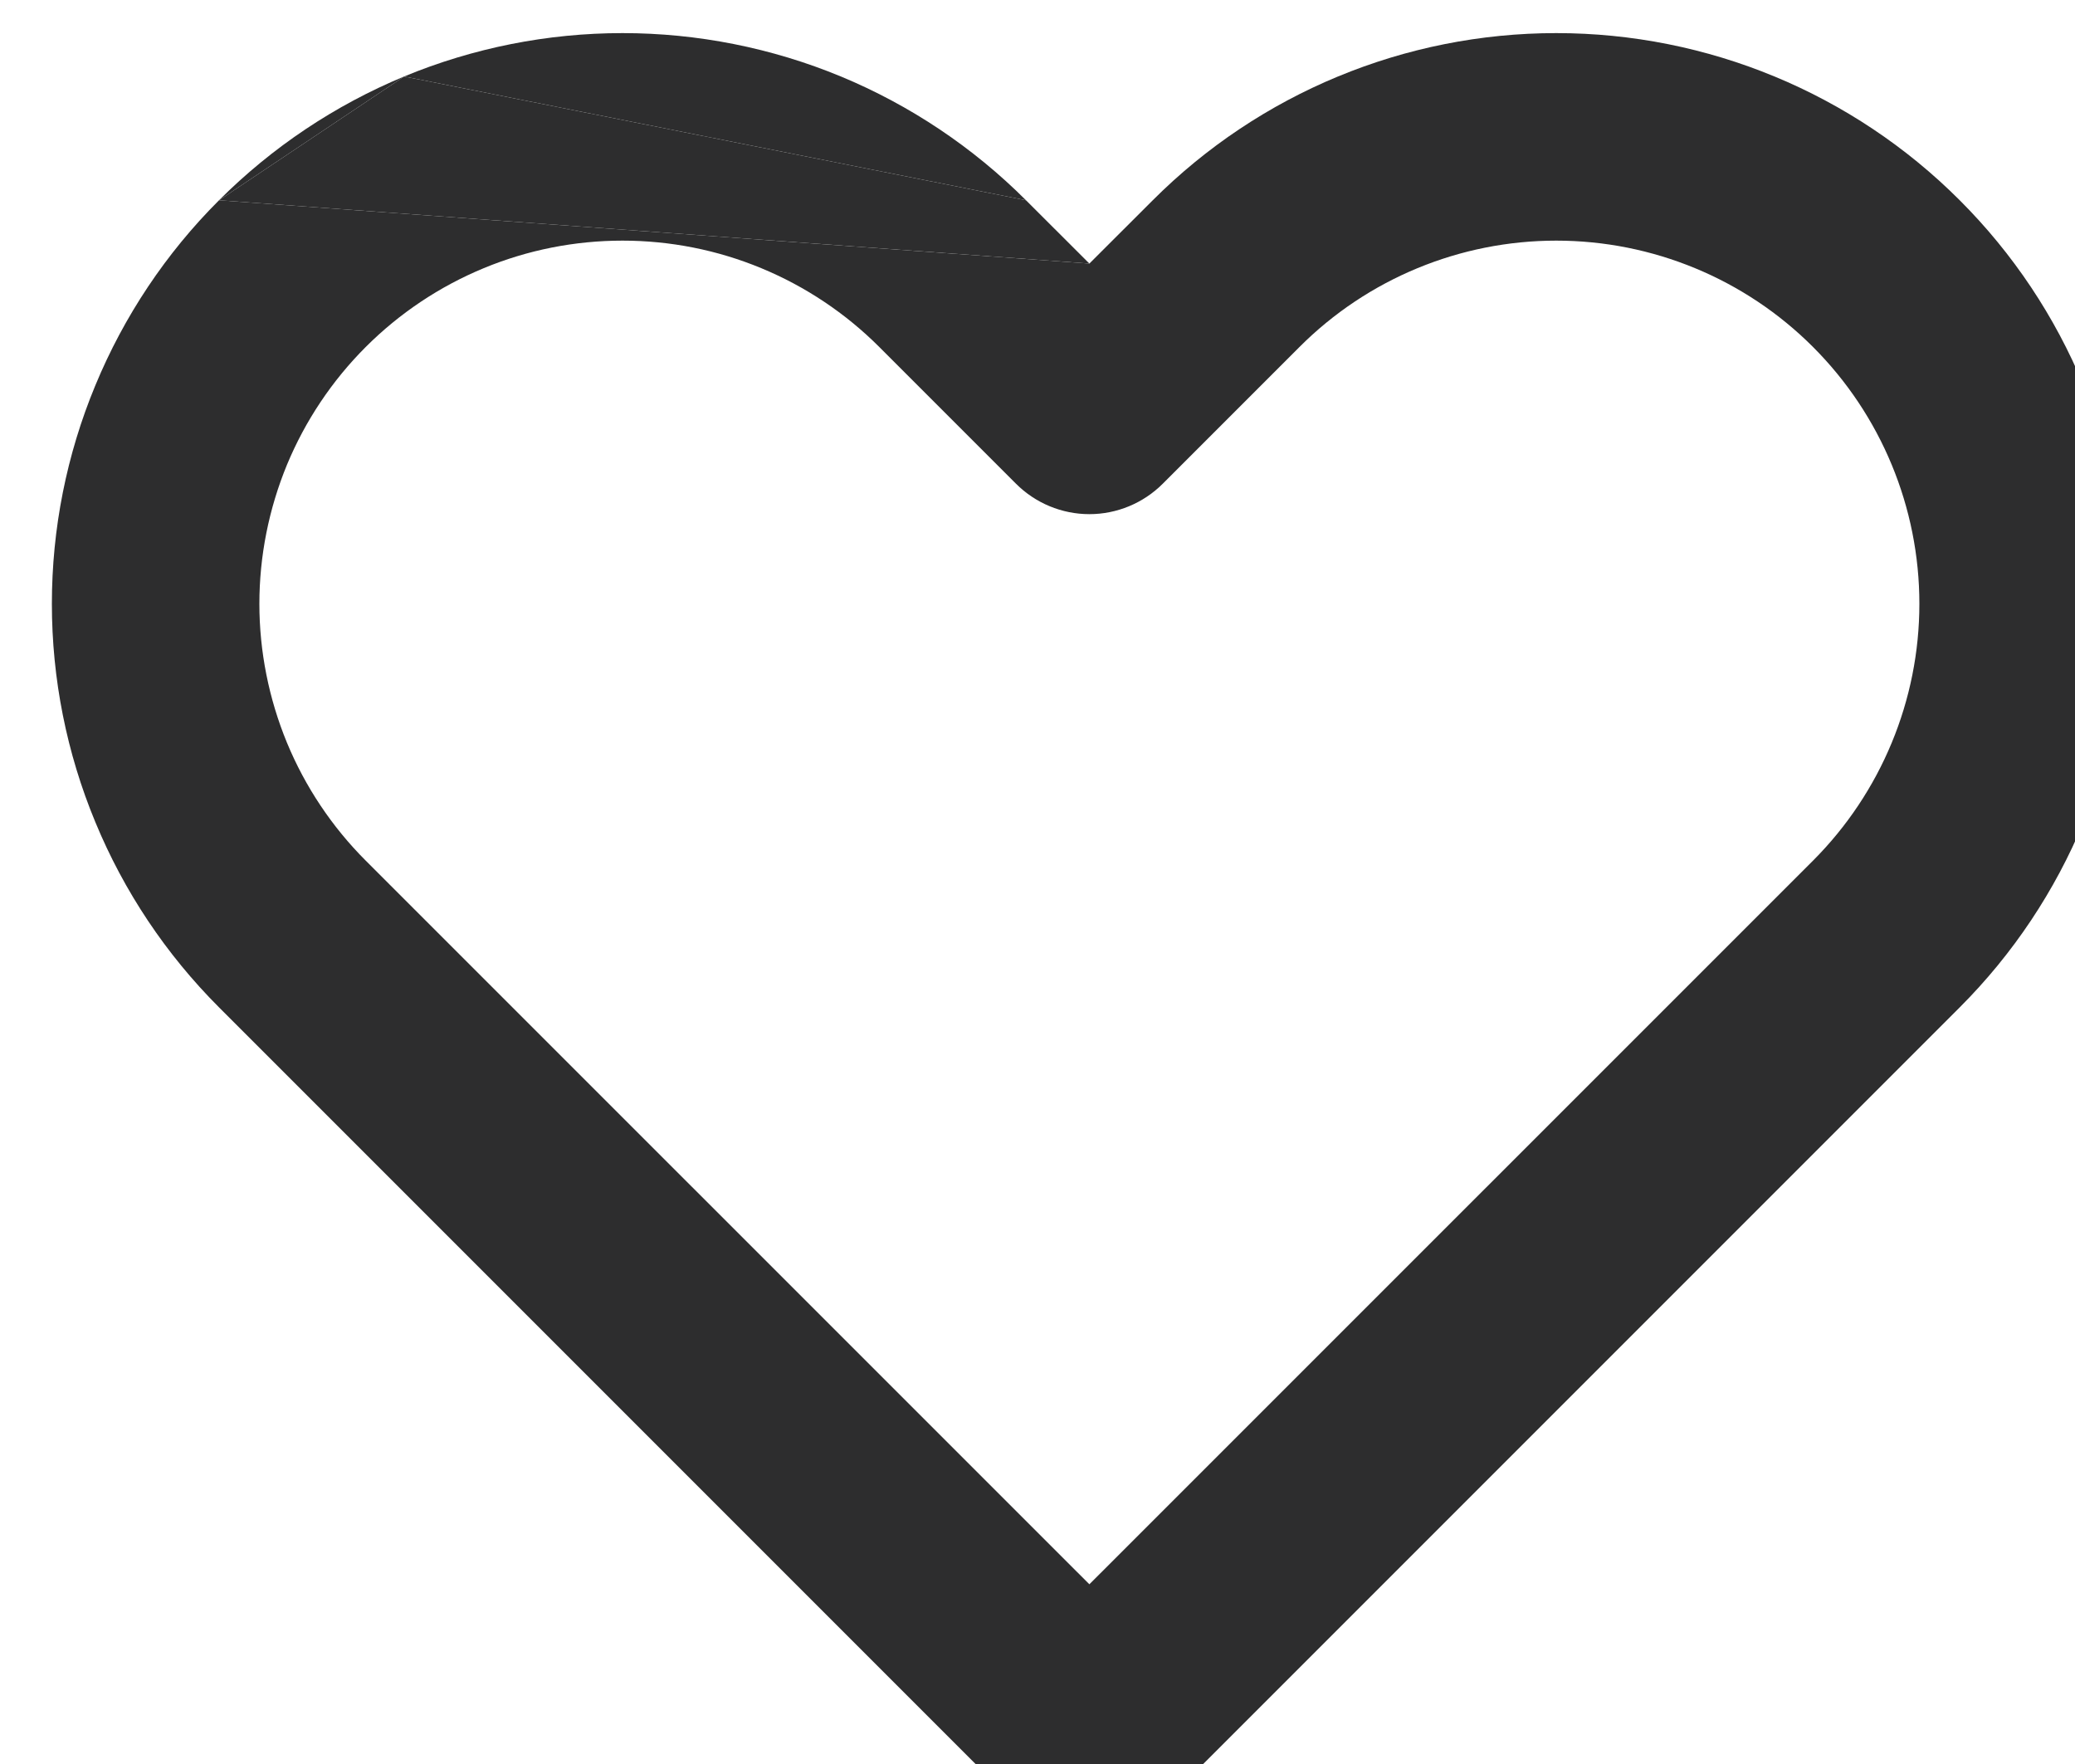
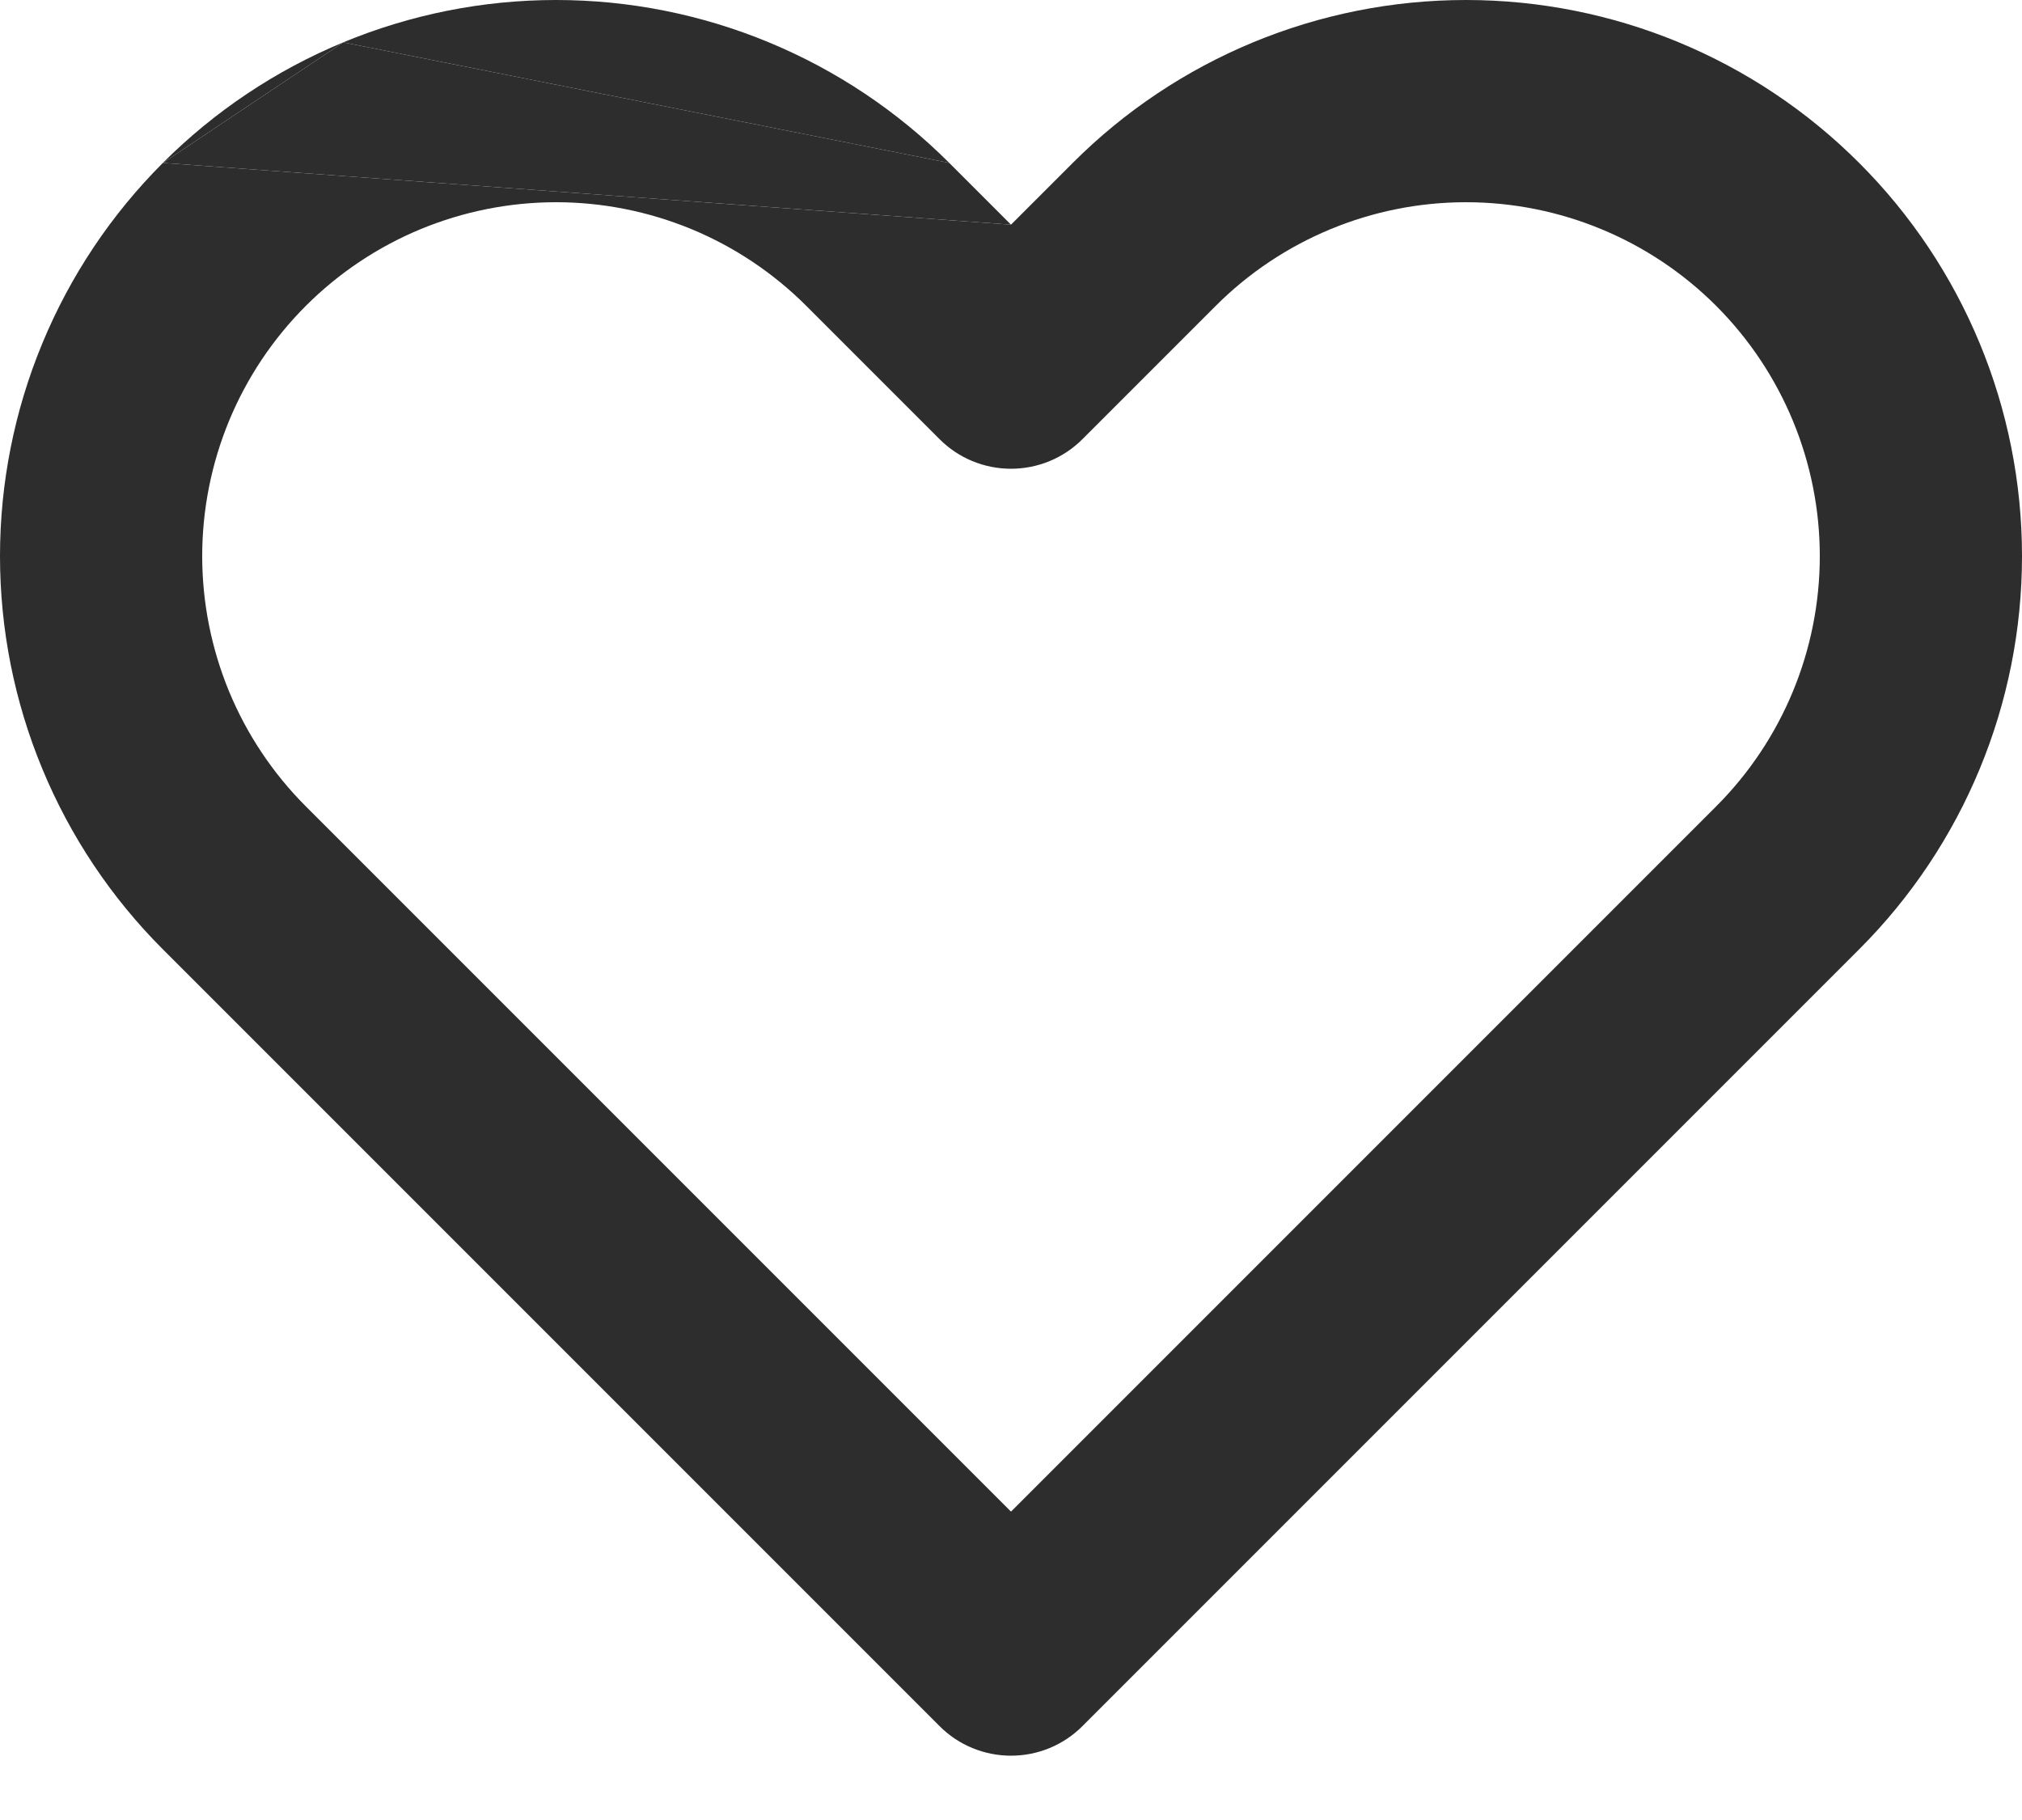
- <svg xmlns="http://www.w3.org/2000/svg" width="20" height="17" viewBox="0 0 20 17" fill="none">
-   <path fill-rule="evenodd" clip-rule="evenodd" d="M3.895 0.737C4.563 0.461 5.278 0.319 6 0.319C6.722 0.319 7.438 0.461 8.105 0.737C8.772 1.014 9.378 1.419 9.889 1.93M10.5 2.54L9.889 1.93L10.5 2.54ZM10.5 2.54L11.111 1.93C12.142 0.898 13.541 0.319 15 0.319C16.459 0.319 17.858 0.898 18.889 1.93C19.921 2.961 20.5 4.36 20.5 5.819C20.5 7.277 19.921 8.676 18.889 9.708L11.207 17.39C11.02 17.577 10.765 17.683 10.5 17.683C10.235 17.683 9.98 17.577 9.793 17.39L2.111 9.708C1.6 9.197 1.195 8.591 0.919 7.923C0.642 7.256 0.5 6.541 0.5 5.819C0.5 5.096 0.642 4.381 0.919 3.714C1.195 3.047 1.6 2.44 2.111 1.93C2.111 1.93 2.111 1.93 2.111 1.93M3.895 0.737C3.228 1.014 2.622 1.419 2.111 1.93L3.895 0.737ZM6 2.319C5.54 2.319 5.085 2.409 4.661 2.585C4.236 2.761 3.85 3.019 3.525 3.344C3.2 3.669 2.942 4.055 2.766 4.479C2.591 4.904 2.5 5.359 2.5 5.819C2.5 6.278 2.591 6.733 2.766 7.158C2.942 7.583 3.2 7.969 3.525 8.294L10.5 15.268L17.475 8.294C18.131 7.637 18.5 6.747 18.5 5.819C18.5 4.89 18.131 4 17.475 3.344C16.819 2.687 15.928 2.319 15 2.319C14.072 2.319 13.181 2.687 12.525 3.344L11.207 4.662C11.02 4.849 10.765 4.955 10.5 4.955C10.235 4.955 9.98 4.849 9.793 4.662L8.475 3.344C8.15 3.019 7.764 2.761 7.339 2.585C6.915 2.409 6.46 2.319 6 2.319Z" fill="#2D2D2E" />
-   <path d="M9.889 1.93L3.895 0.737L2.111 1.93L10.5 2.54L9.889 1.93Z" fill="#2D2D2E" />
+ <svg xmlns="http://www.w3.org/2000/svg" width="20" height="18" viewBox="0 0 20 18" fill="none">
+   <path fill-rule="evenodd" clip-rule="evenodd" d="M3.395 0.419C4.063 0.142 4.778 0 5.5 0C6.222 0 6.938 0.142 7.605 0.419C8.272 0.695 8.878 1.1 9.389 1.611M10 2.222L9.389 1.611L10 2.222ZM10 2.222L10.611 1.611C11.642 0.579 13.041 1.14441e-05 14.5 1.14441e-05C15.959 1.14441e-05 17.358 0.579 18.389 1.611C19.421 2.642 20 4.041 20 5.5C20 6.959 19.421 8.358 18.389 9.389L10.707 17.071C10.52 17.259 10.265 17.364 10 17.364C9.735 17.364 9.48 17.259 9.293 17.071L1.611 9.389C1.1 8.878 0.695 8.272 0.419 7.605C0.142 6.938 0 6.222 0 5.5C0 4.778 0.142 4.063 0.419 3.395C0.695 2.728 1.1 2.122 1.611 1.611C1.611 1.611 1.611 1.611 1.611 1.611M3.395 0.419C2.728 0.695 2.122 1.1 1.611 1.611L3.395 0.419ZM5.5 2C5.04 2 4.585 2.091 4.161 2.266C3.736 2.442 3.35 2.7 3.025 3.025C2.7 3.35 2.442 3.736 2.266 4.161C2.091 4.585 2 5.04 2 5.5C2 5.96 2.091 6.415 2.266 6.839C2.442 7.264 2.7 7.65 3.025 7.975L10 14.95L16.975 7.975C17.631 7.319 18 6.428 18 5.5C18 4.572 17.631 3.682 16.975 3.025C16.319 2.369 15.428 2 14.5 2C13.572 2 12.681 2.369 12.025 3.025L10.707 4.343C10.52 4.531 10.265 4.636 10 4.636C9.735 4.636 9.48 4.531 9.293 4.343L7.975 3.025C7.65 2.7 7.264 2.442 6.839 2.266C6.415 2.091 5.96 2 5.5 2Z" fill="#2D2D2E" />
+   <path d="M9.389 1.611L3.395 0.419L1.611 1.611L10 2.222L9.389 1.611Z" fill="#2D2D2E" />
</svg>
